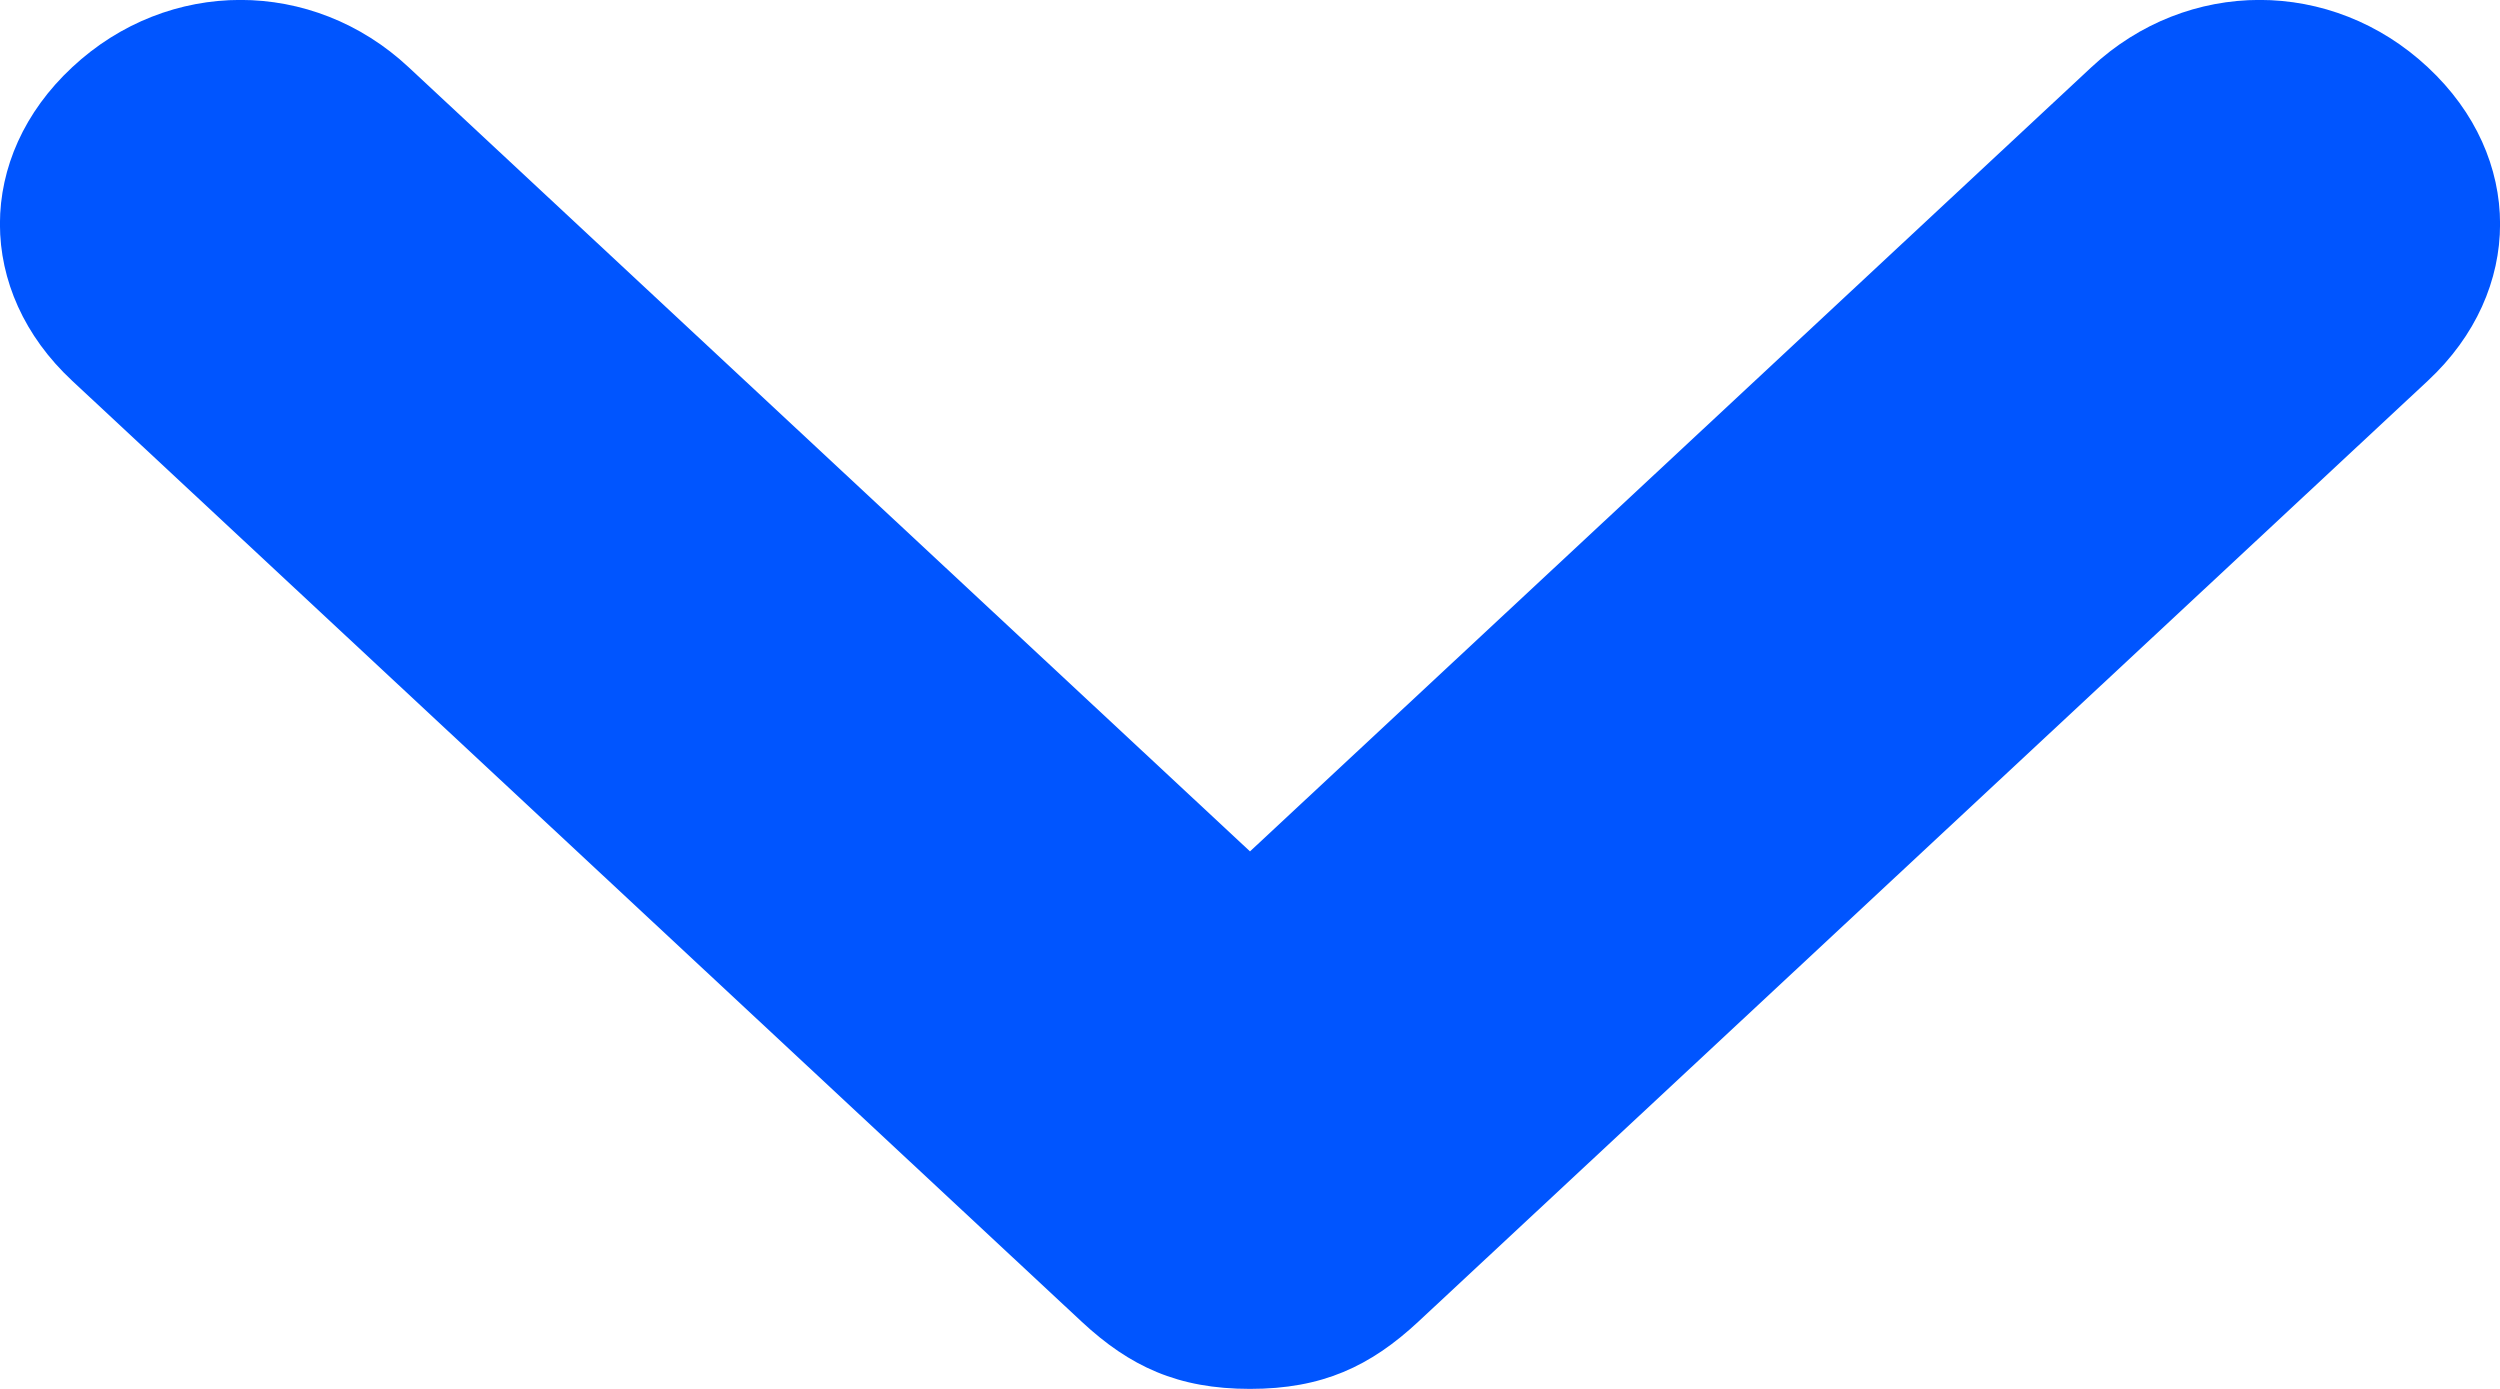
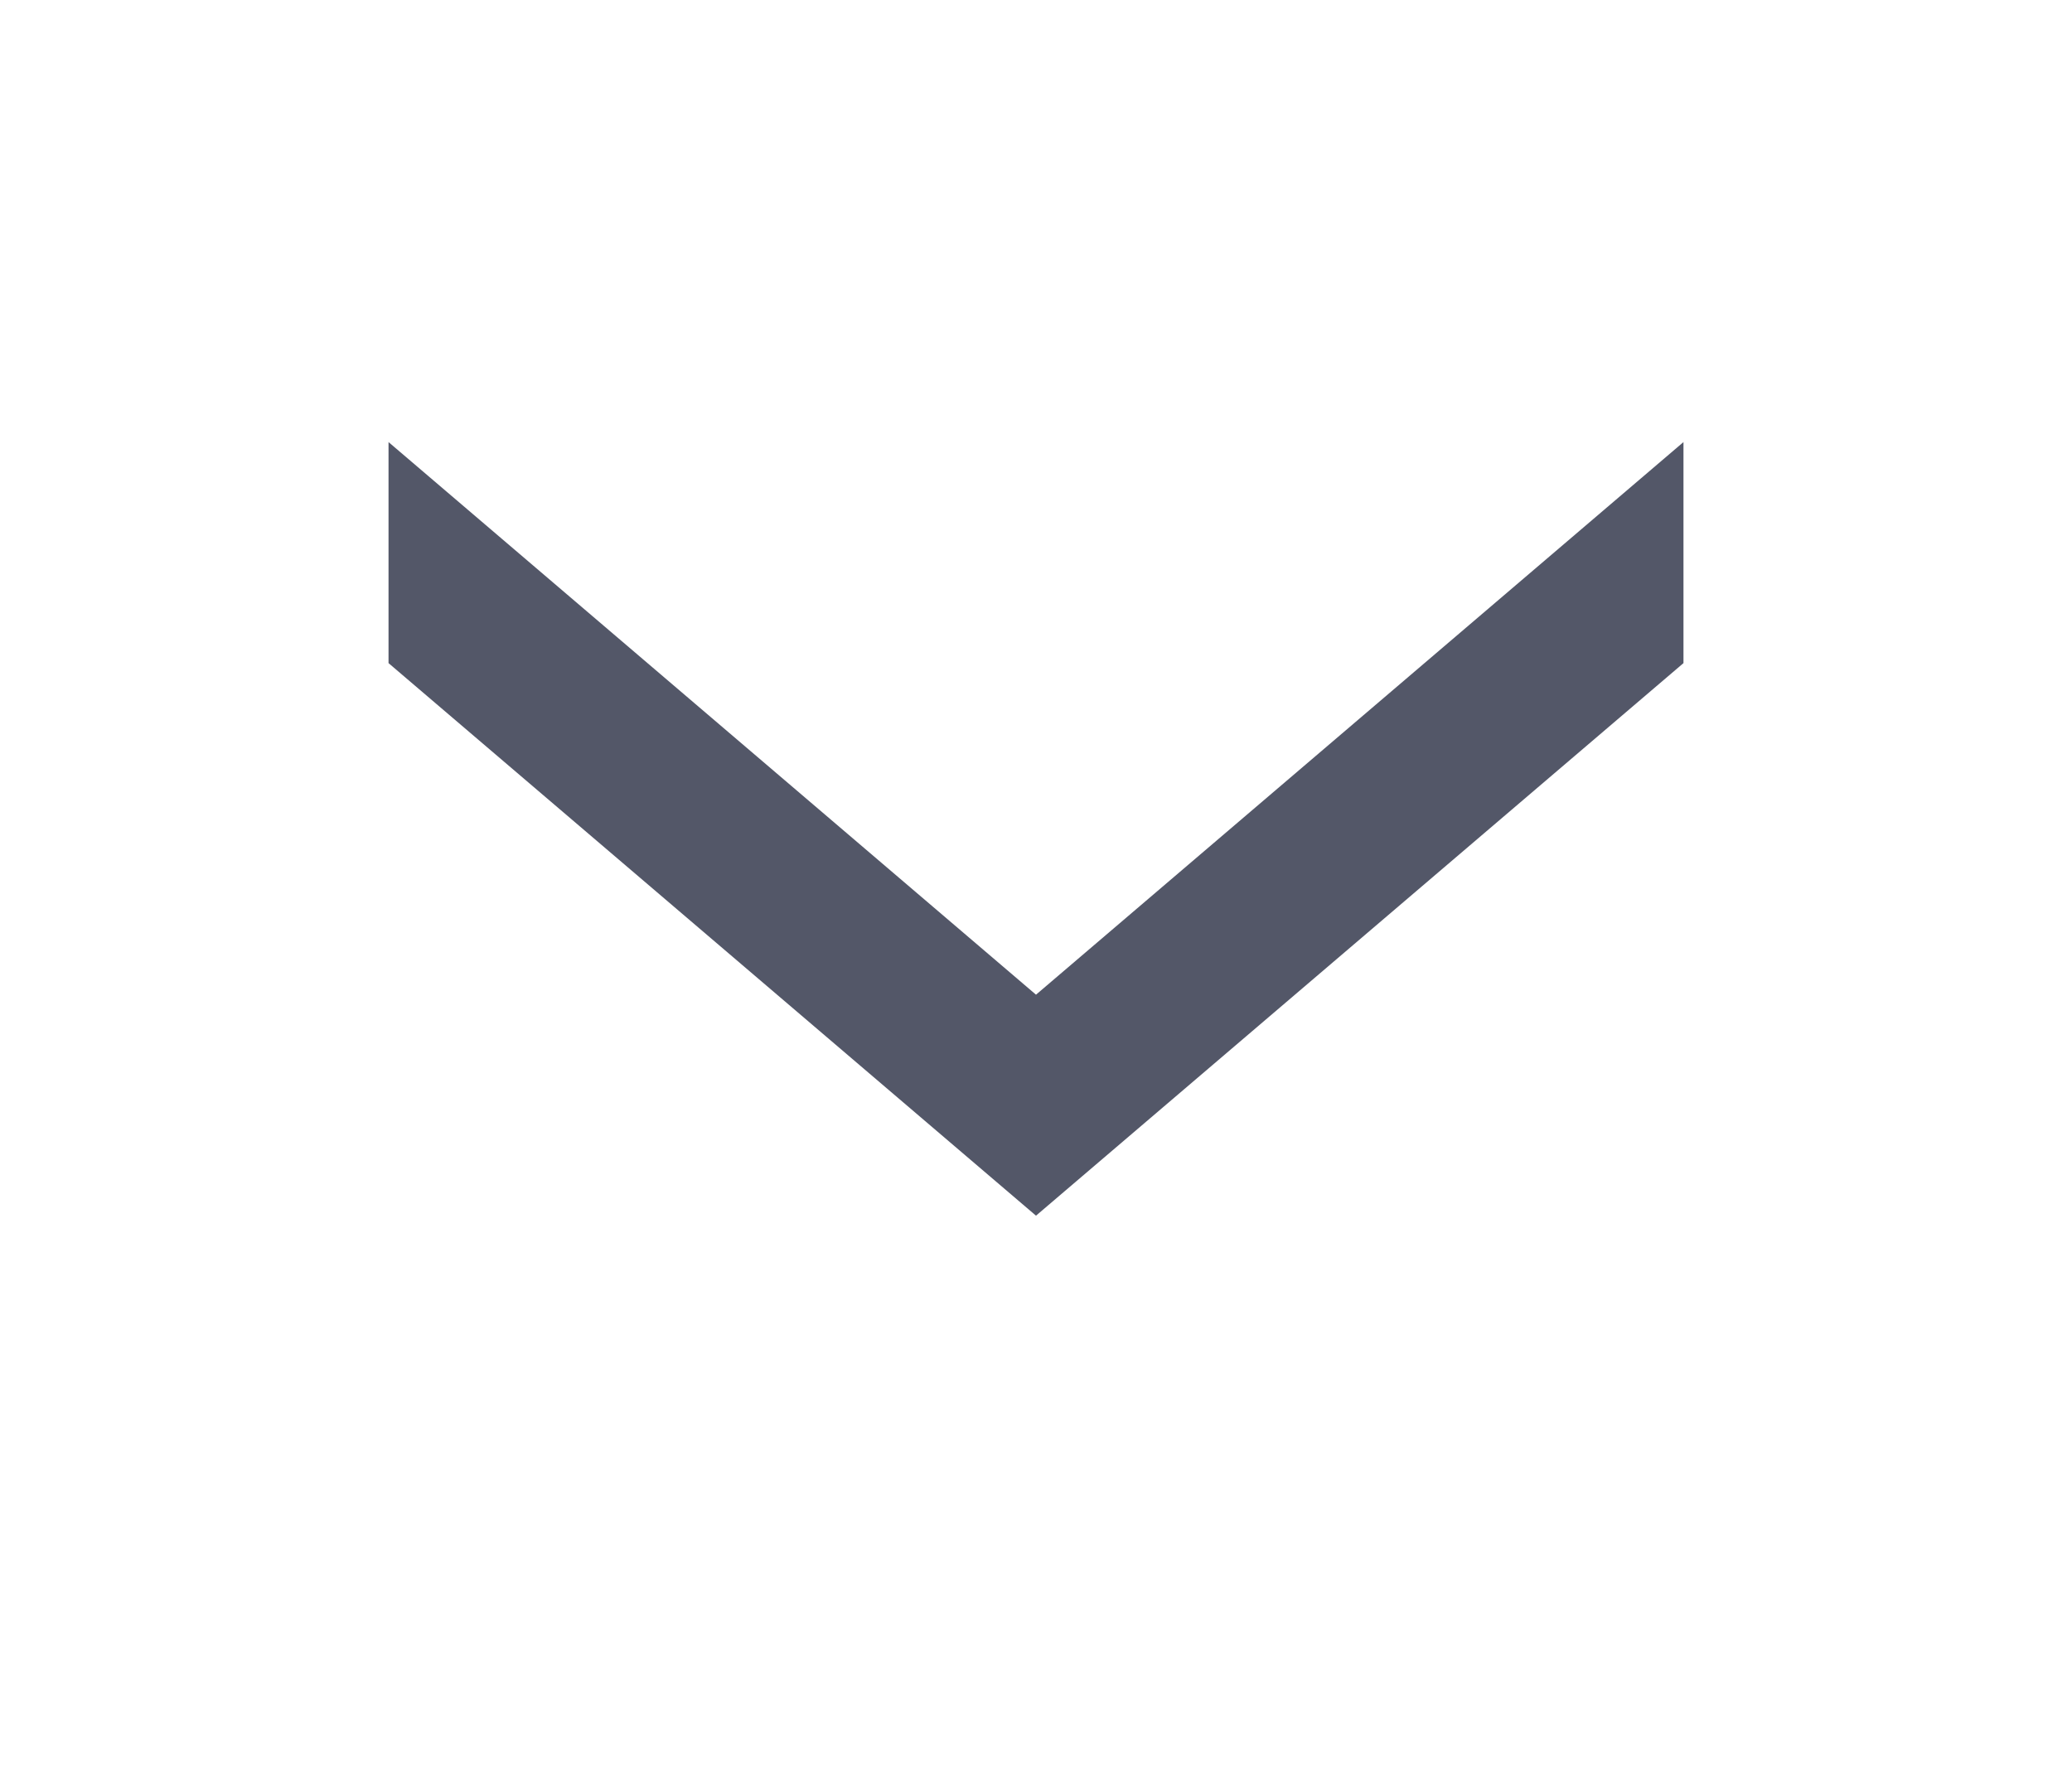
- <svg xmlns="http://www.w3.org/2000/svg" width="9" height="5" viewBox="0 0 9 5" fill="none">
-   <path d="M8.74 0.242C8.394 -0.081 7.875 -0.081 7.529 0.242L4.5 3.065L1.471 0.242C1.125 -0.081 0.606 -0.081 0.26 0.242C-0.087 0.565 -0.087 1.048 0.26 1.371L3.894 4.758C4.067 4.919 4.24 5 4.5 5C4.76 5 4.933 4.919 5.106 4.758L8.74 1.371C9.087 1.048 9.087 0.565 8.74 0.242Z" fill="#0055FF" />
+ <svg xmlns="http://www.w3.org/2000/svg" width="41" height="35" viewBox="0 0 41 35" fill="none">
+   <path d="M33.312 8.75V13.125L20.5 24.062L7.688 13.125V8.75L20.5 19.688L33.312 8.75Z" fill="#535768" />
</svg>
